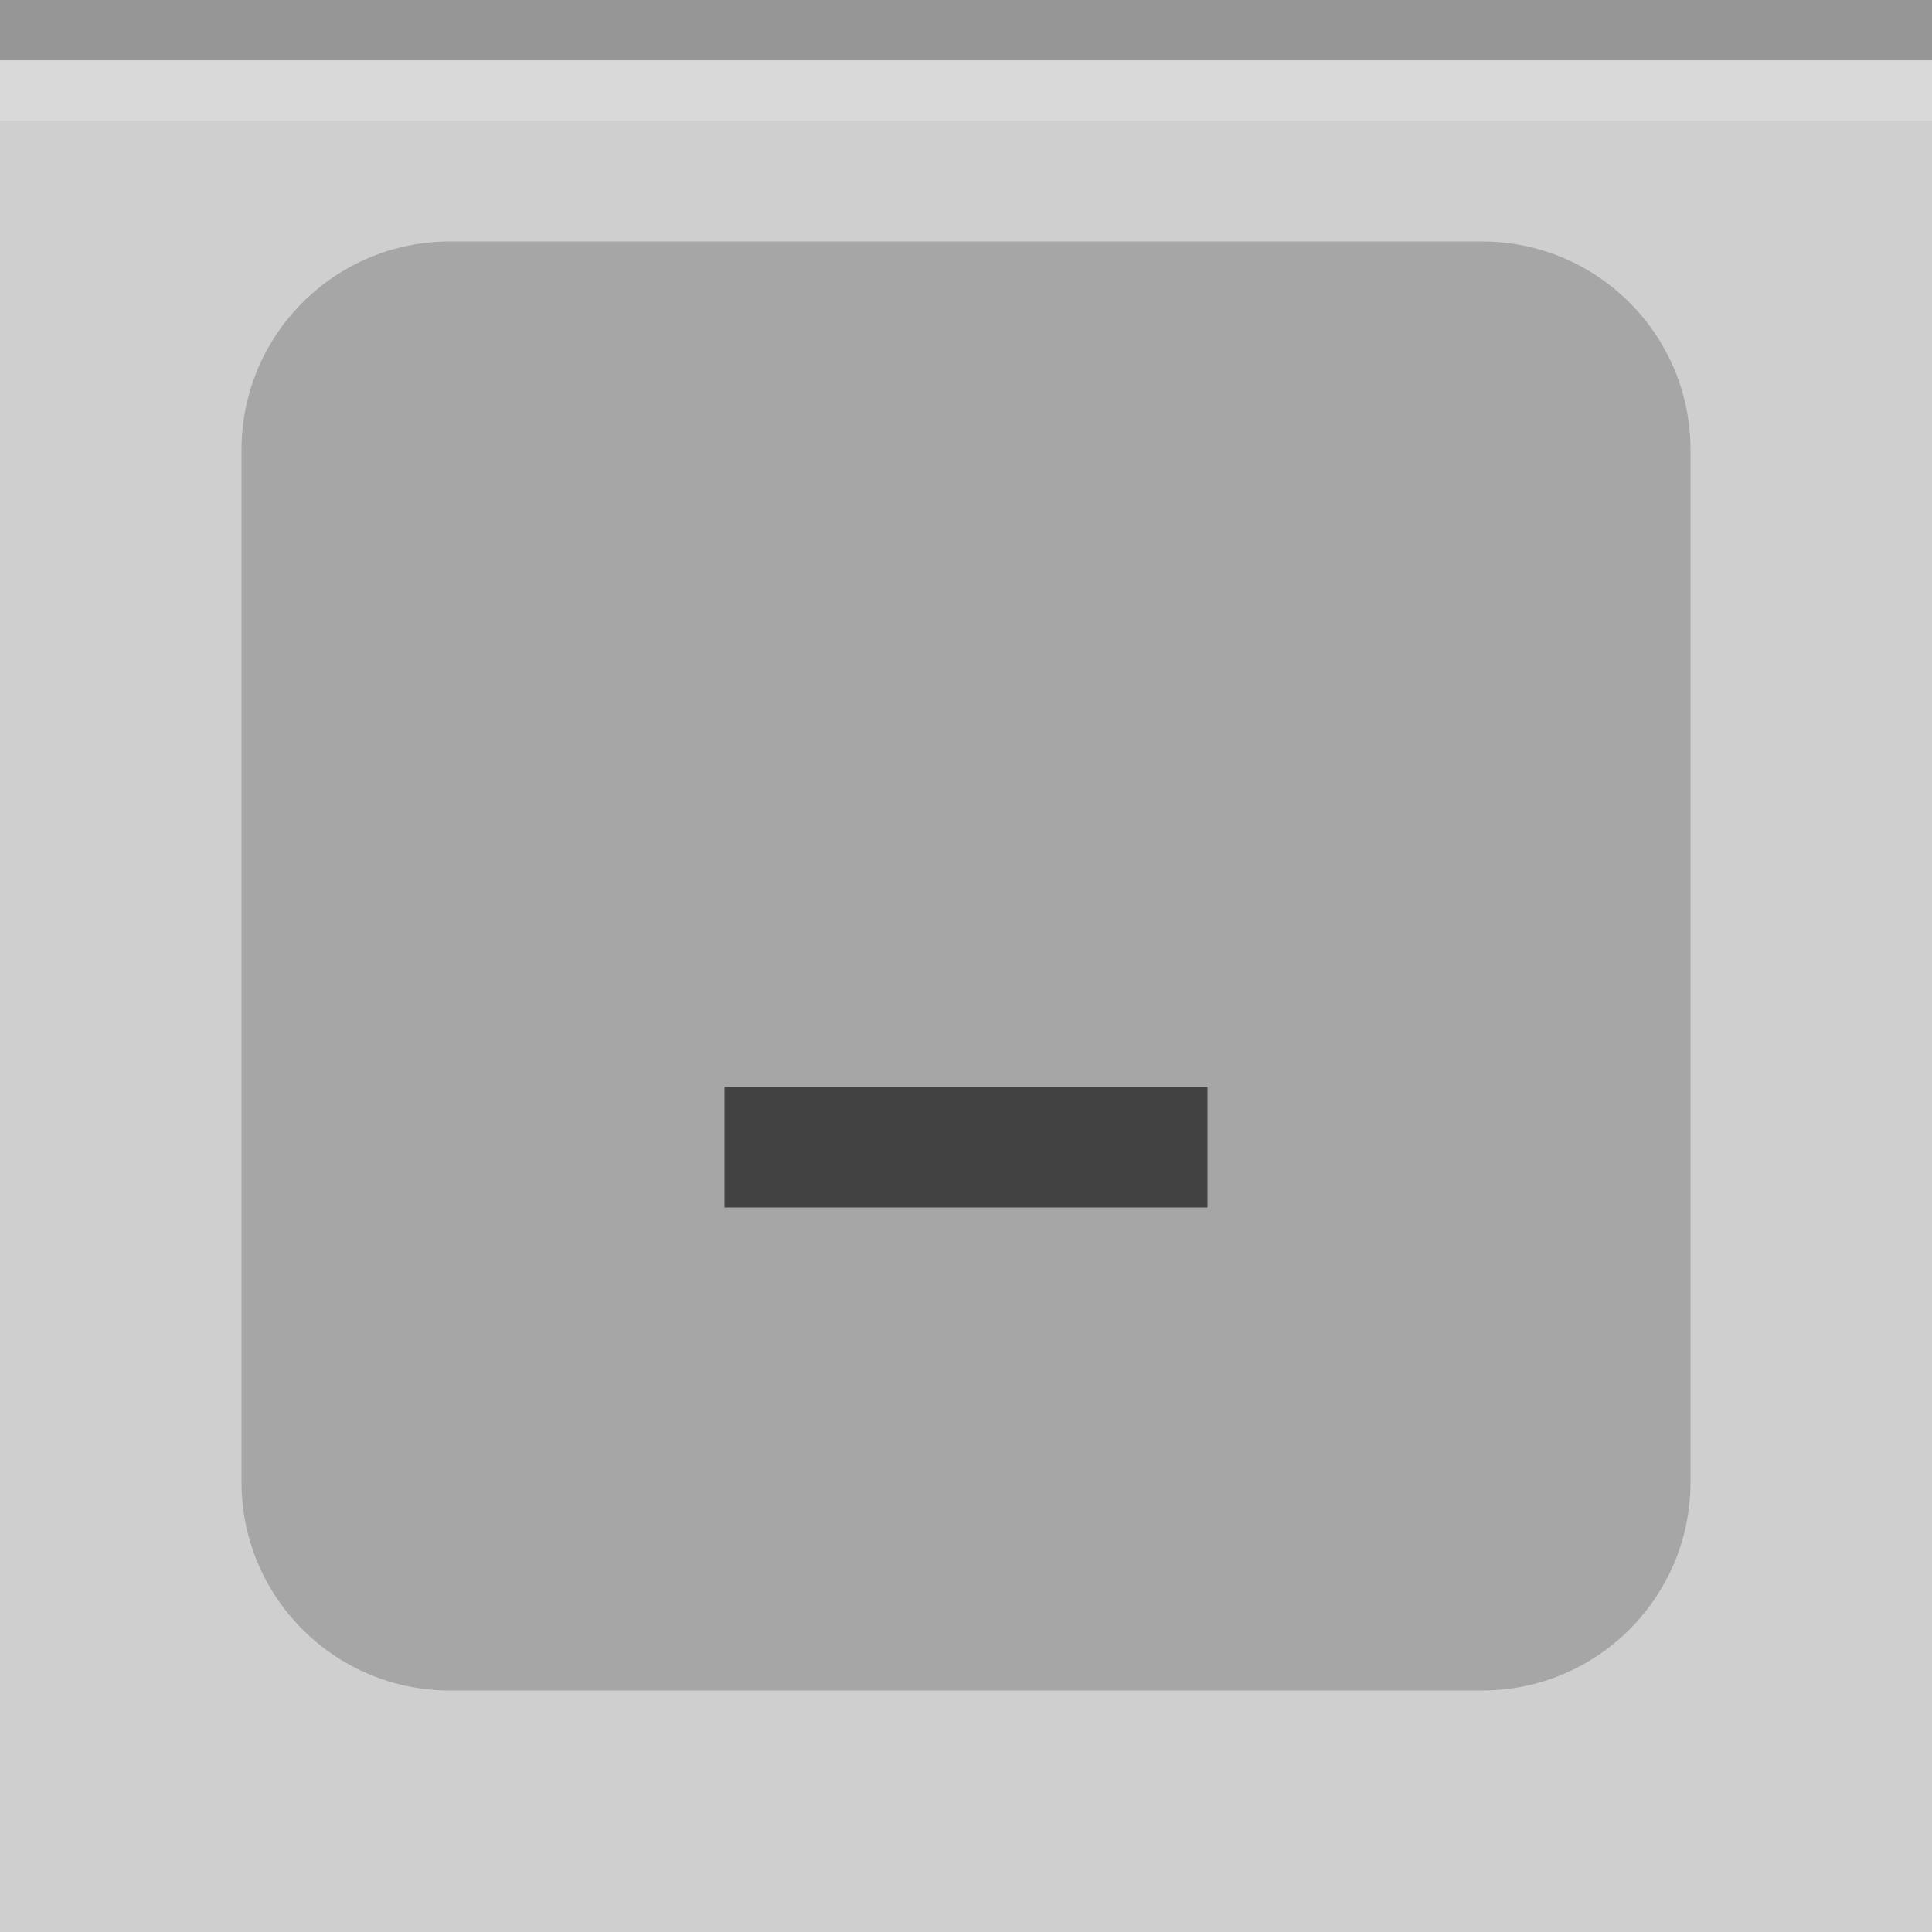
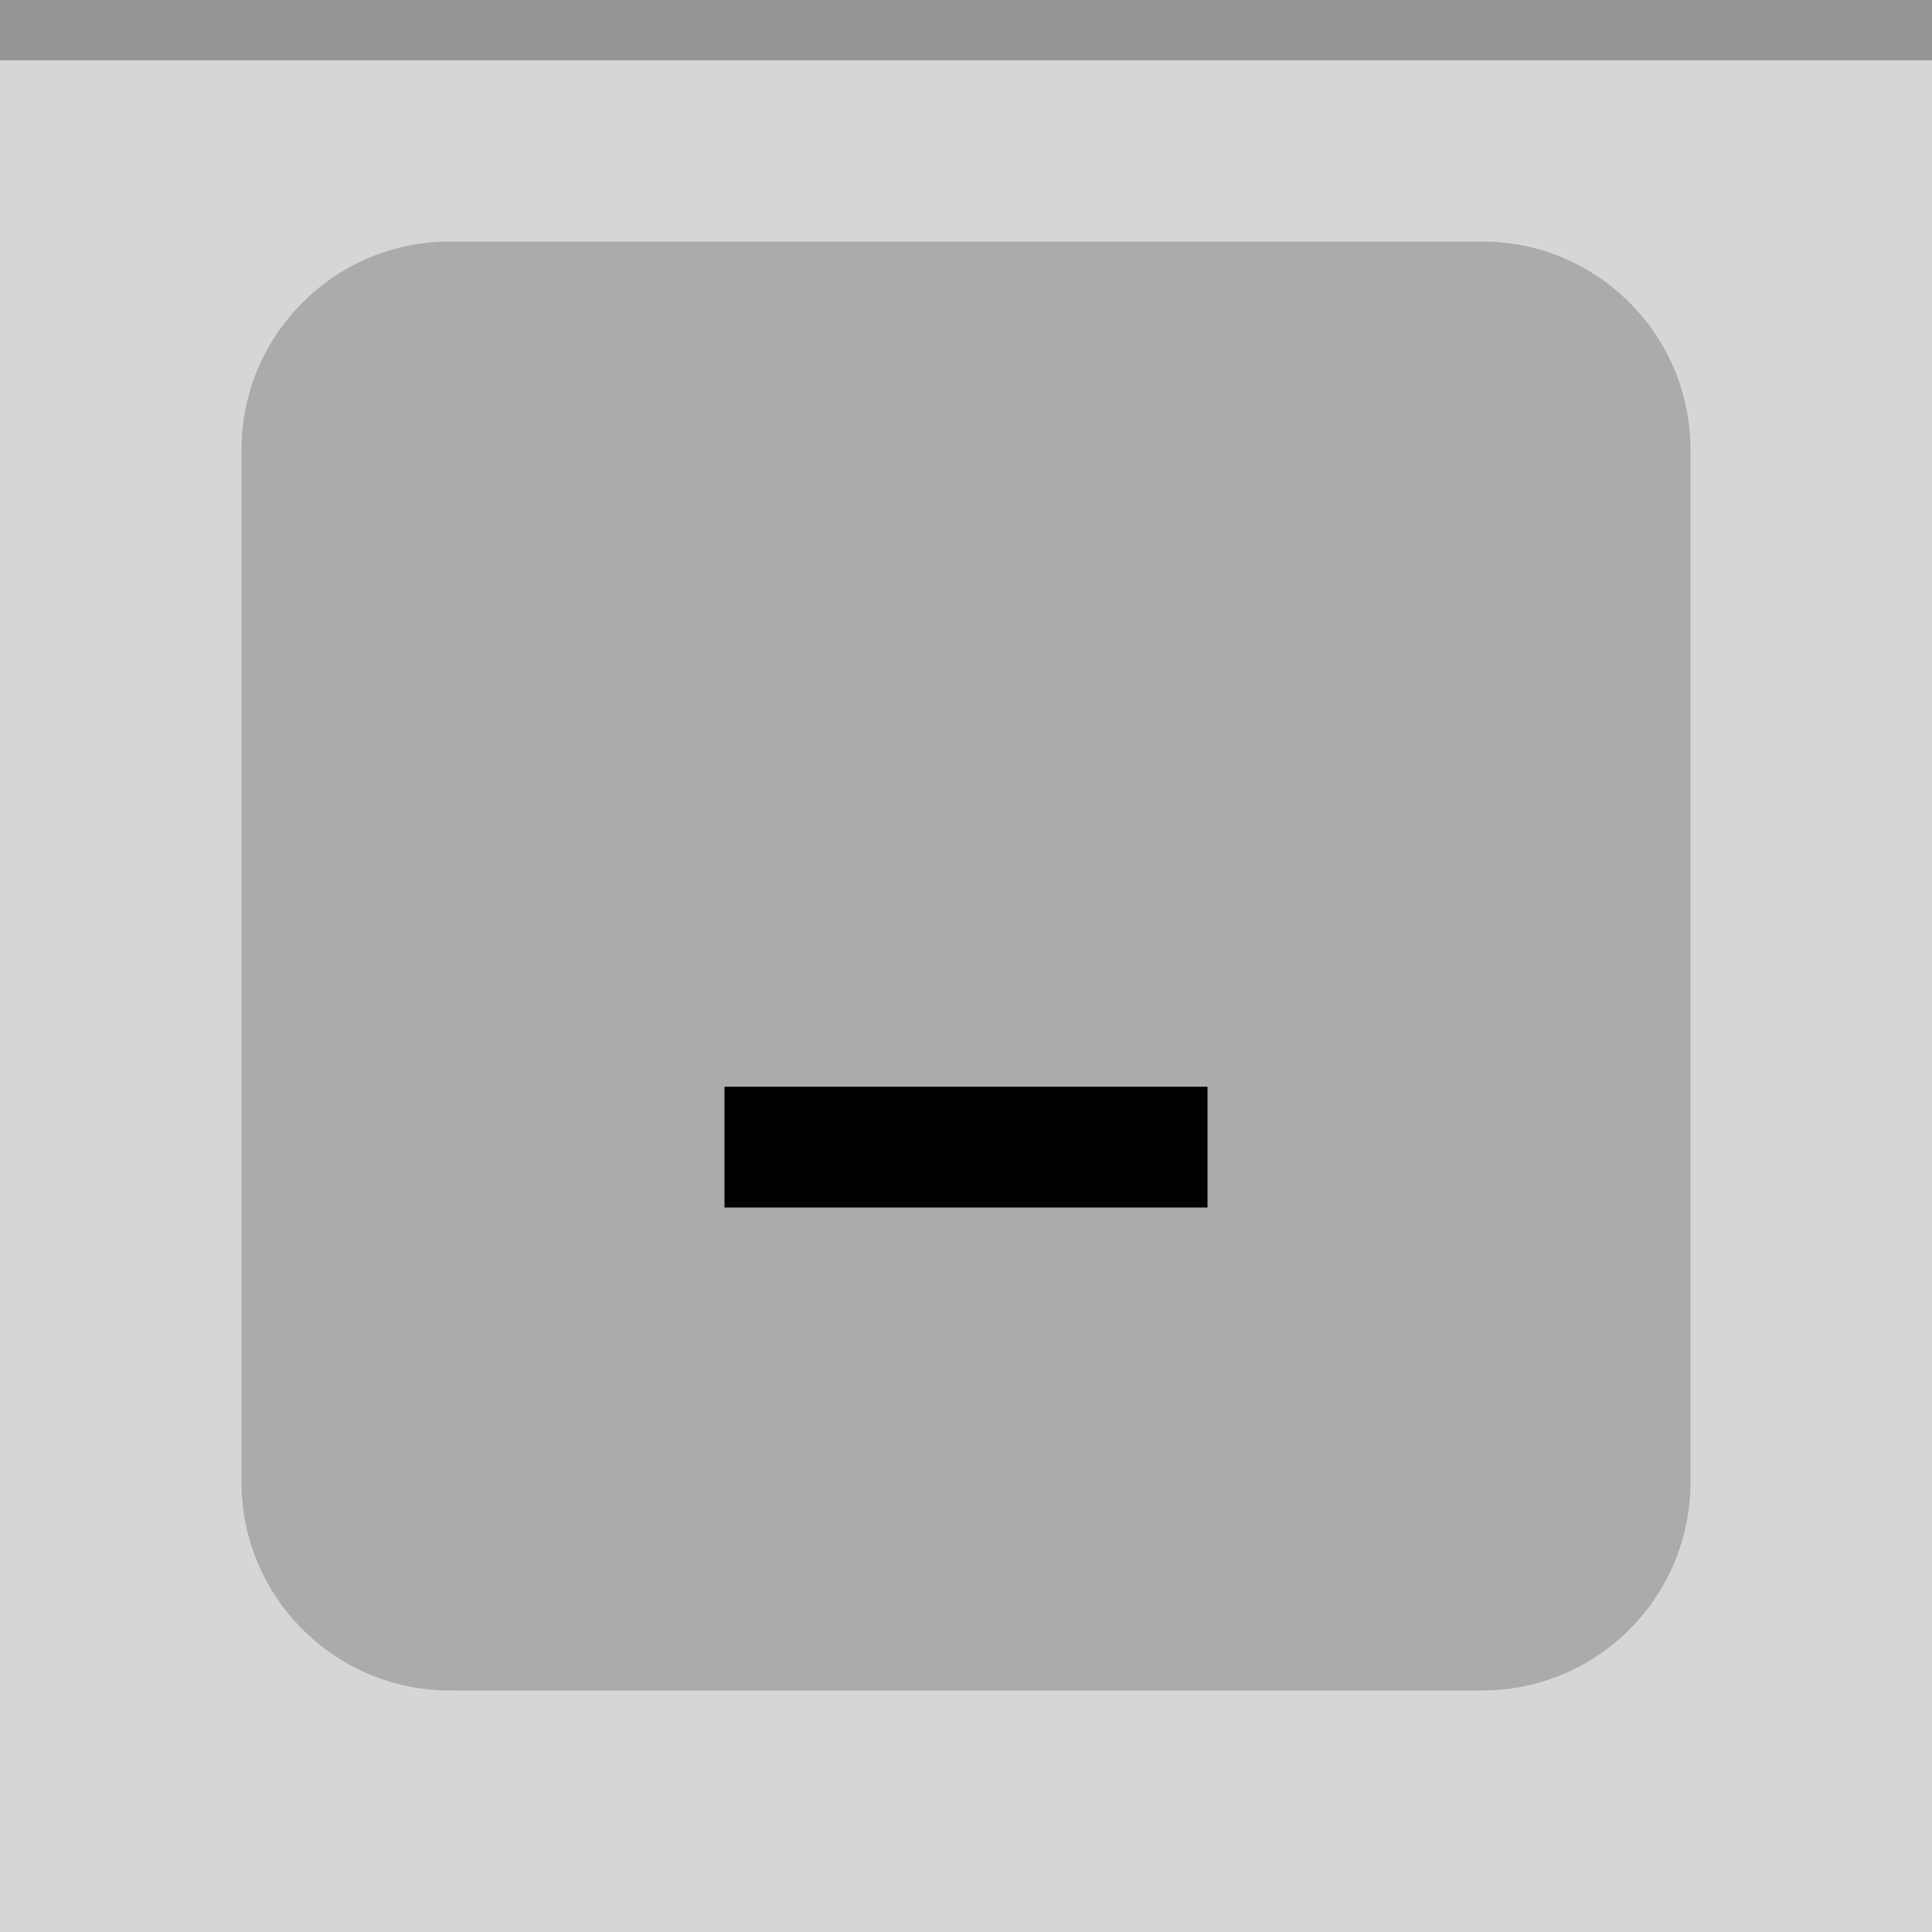
- <svg xmlns="http://www.w3.org/2000/svg" width="32" height="32" viewBox="0 0 32 32" version="1.1" id="svg12">
+ <svg xmlns="http://www.w3.org/2000/svg" id="svg12" version="1.1" viewBox="0 0 32 32" height="32" width="32">
  <defs id="defs16" />
-   <rect width="32" height="32" fill="#E0E0E0" id="rect2" style="fill:#cfcfcf;fill-opacity:1" />
-   <rect width="32" height="1" fill="#FFFFFF" fill-opacity="0.4" id="rect4" style="fill:#969696;fill-opacity:1" />
-   <g fill="#000000" opacity="0.6" id="g10">
-     <circle cx="16" cy="16" r="12" opacity="0" id="circle6" />
-     <path d="m12 18h8v2h-8z" id="path8" />
+   <rect style="fill:#d6d6d6;fill-opacity:1" id="rect2" fill="#E0E0E0" height="32" width="32" />
+   <rect style="fill:#969696;fill-opacity:1" id="rect4" fill-opacity="0.4" fill="#FFFFFF" height="1" width="32" />
+   <rect ry="3.452" rx="3.452" y="4" x="4" width="24" height="24" fill="#E0E0E0" id="rect2-6" style="opacity:0.2;fill:#000000;fill-opacity:1;stroke-width:0.75" />
+   <g style="opacity:1" id="g10" opacity="0.6" fill="#000000">
+     <circle id="circle6" opacity="0" r="12" cy="16" cx="16" />
+     <path id="path8" d="m12 18h8v2h-8z" />
  </g>
-   <rect style="opacity:0.2;fill:#000000;fill-opacity:1;stroke-width:0.75" id="rect2-6" fill="#E0E0E0" height="24" width="24" x="4" y="4" rx="3.452" ry="3.452" />
-   <rect width="32" height="1" id="rect4-3" x="0" y="1" style="opacity:0.2;fill:#ffffff;fill-opacity:1;stroke-width:4" />
</svg>
